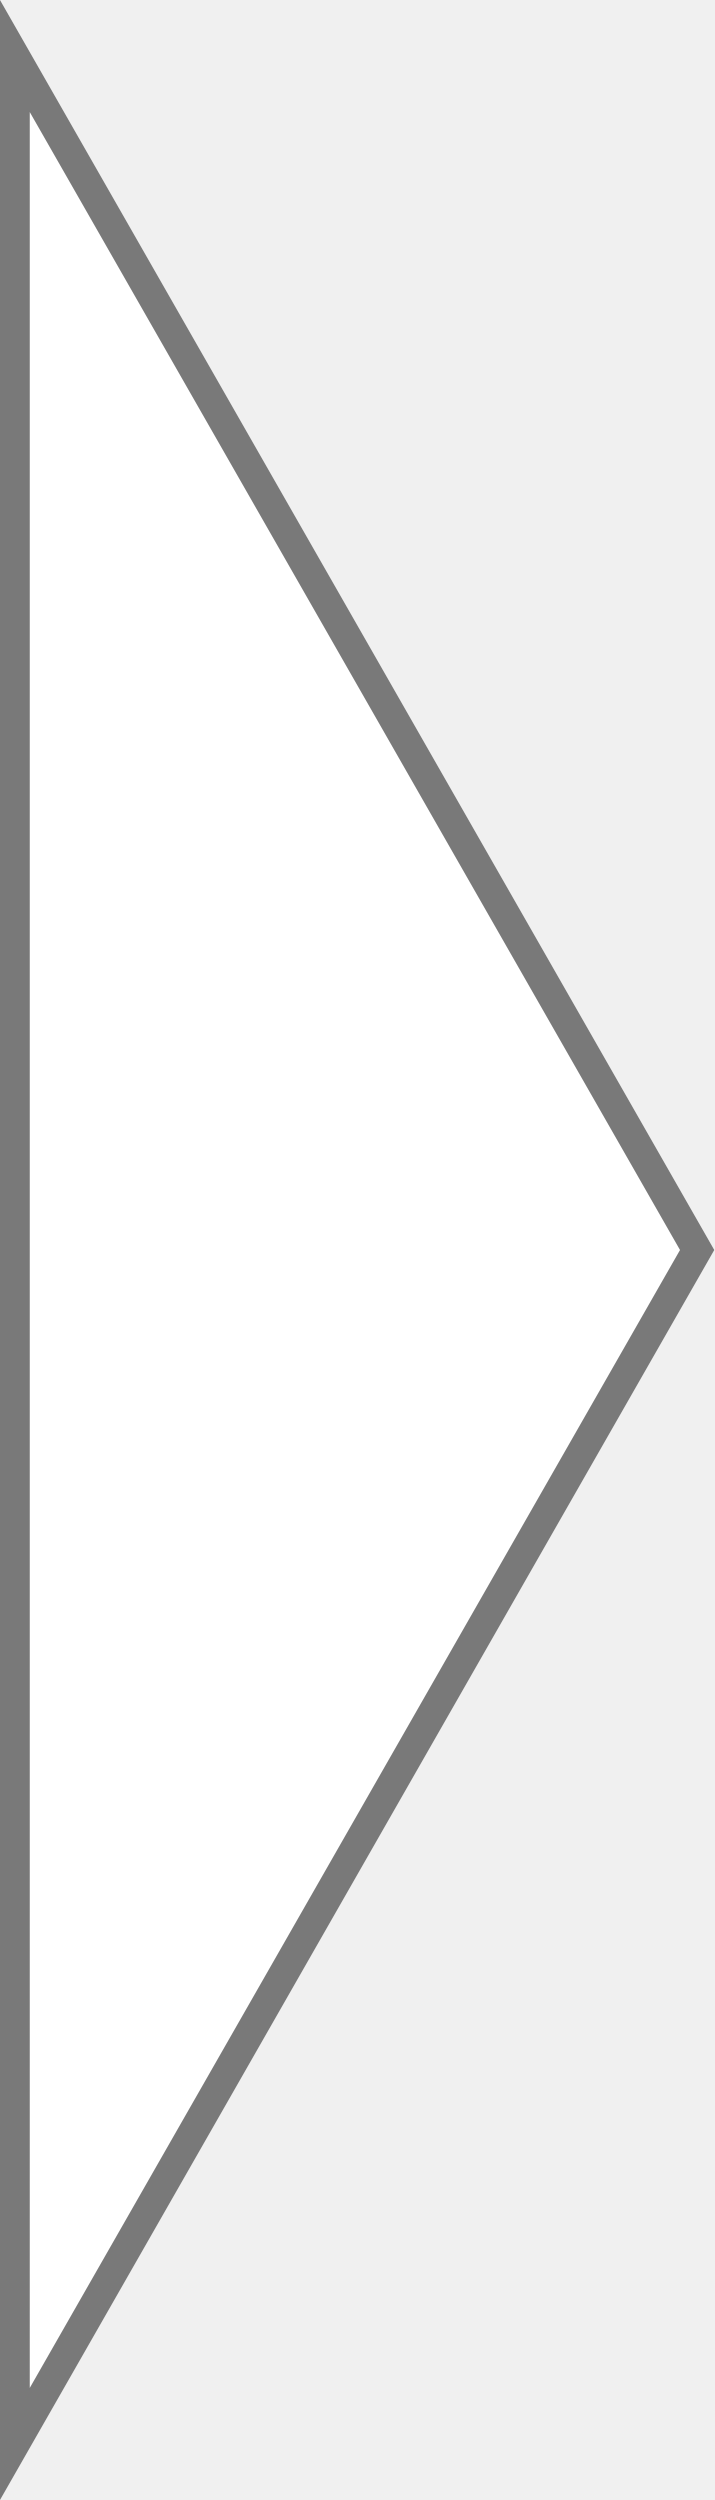
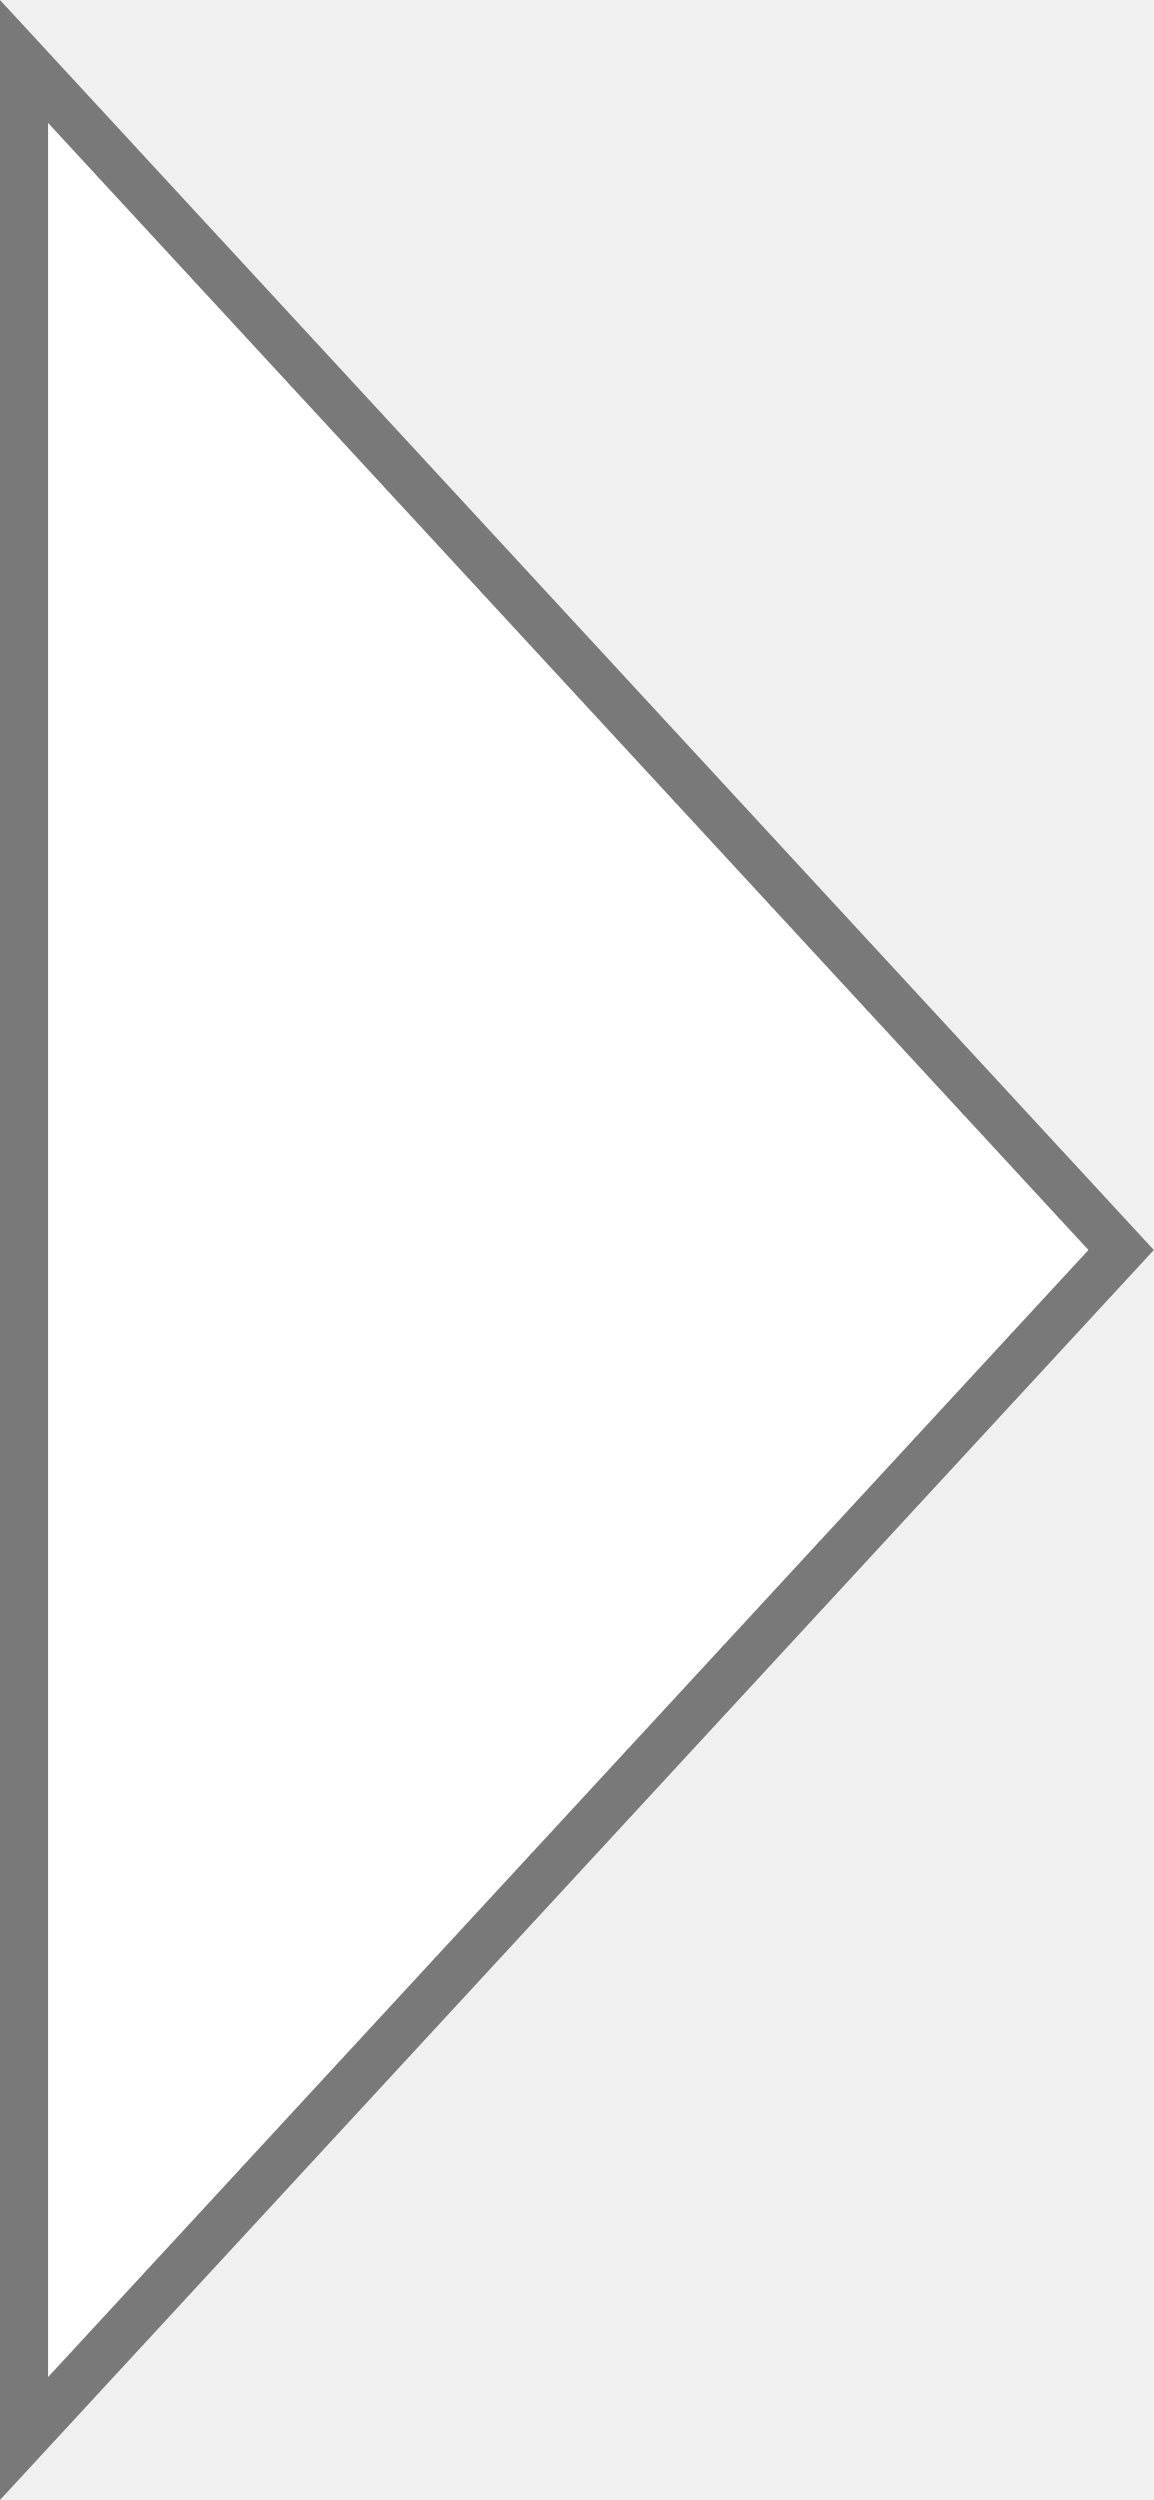
- <svg xmlns="http://www.w3.org/2000/svg" version="1.1" width="24px" height="84px">
+ <svg xmlns="http://www.w3.org/2000/svg" version="1.1" width="24px" height="52px">
  <defs>
-     <mask fill="white" id="clip3">
-       <path d="M 0 0  L 4 7  L 24 42  L 4 77  L 0 84  L 0 0  Z " fill-rule="evenodd" />
+     <mask fill="white" id="clip11">
+       <path d="M 0 0  L 4 4.333  L 24 26  L 4 47.667  L 0 52  L 0 0  Z " fill-rule="evenodd" />
    </mask>
  </defs>
-   <g transform="matrix(1 0 0 1 -1573 -1437 )">
-     <path d="M 0 0  L 4 7  L 24 42  L 4 77  L 0 84  L 0 0  Z " fill-rule="nonzero" fill="#ffffff" stroke="none" transform="matrix(1 0 0 1 1573 1437 )" />
-     <path d="M 0 0  L 4 7  L 24 42  L 4 77  L 0 84  L 0 0  Z " stroke-width="2" stroke="#797979" fill="none" transform="matrix(1 0 0 1 1573 1437 )" mask="url(#clip3)" />
+   <g transform="matrix(1 0 0 1 -1573 -1453 )">
+     <path d="M 0 0  L 4 4.333  L 24 26  L 4 47.667  L 0 52  L 0 0  Z " fill-rule="nonzero" fill="#ffffff" stroke="none" transform="matrix(1 0 0 1 1573 1453 )" />
+     <path d="M 0 0  L 4 4.333  L 24 26  L 4 47.667  L 0 52  L 0 0  Z " stroke-width="2" stroke="#797979" fill="none" transform="matrix(1 0 0 1 1573 1453 )" mask="url(#clip11)" />
  </g>
</svg>
